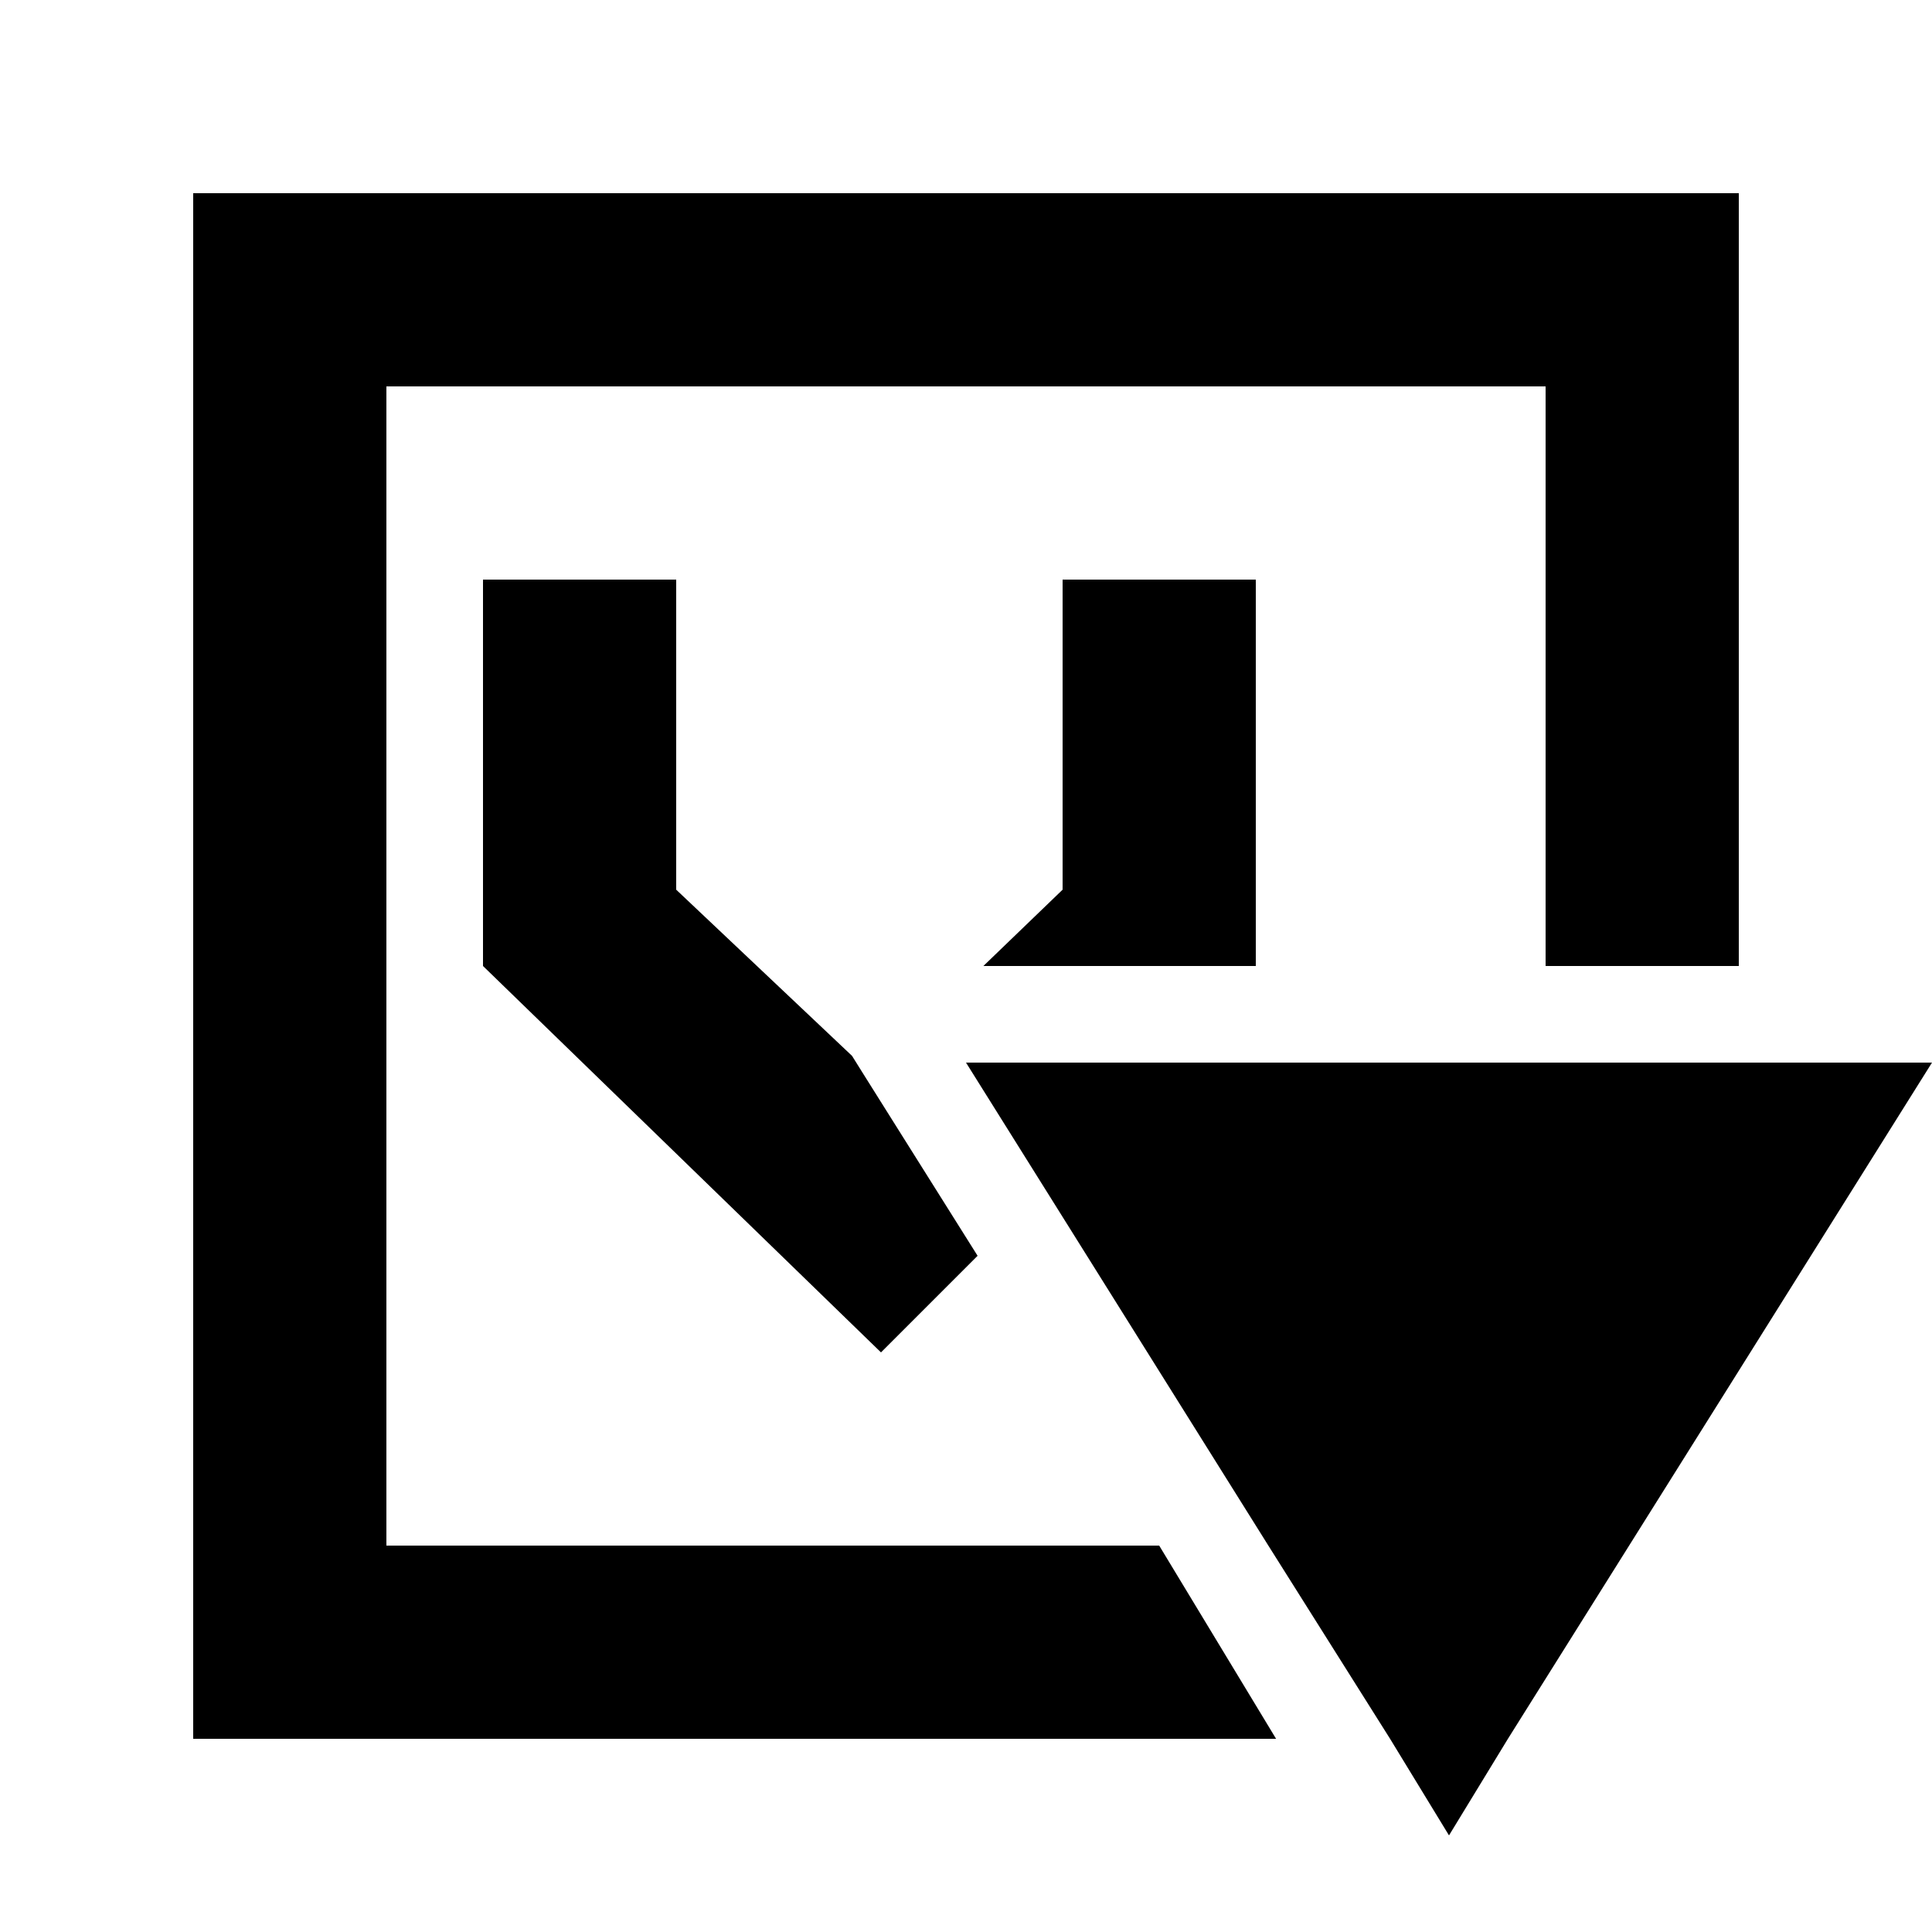
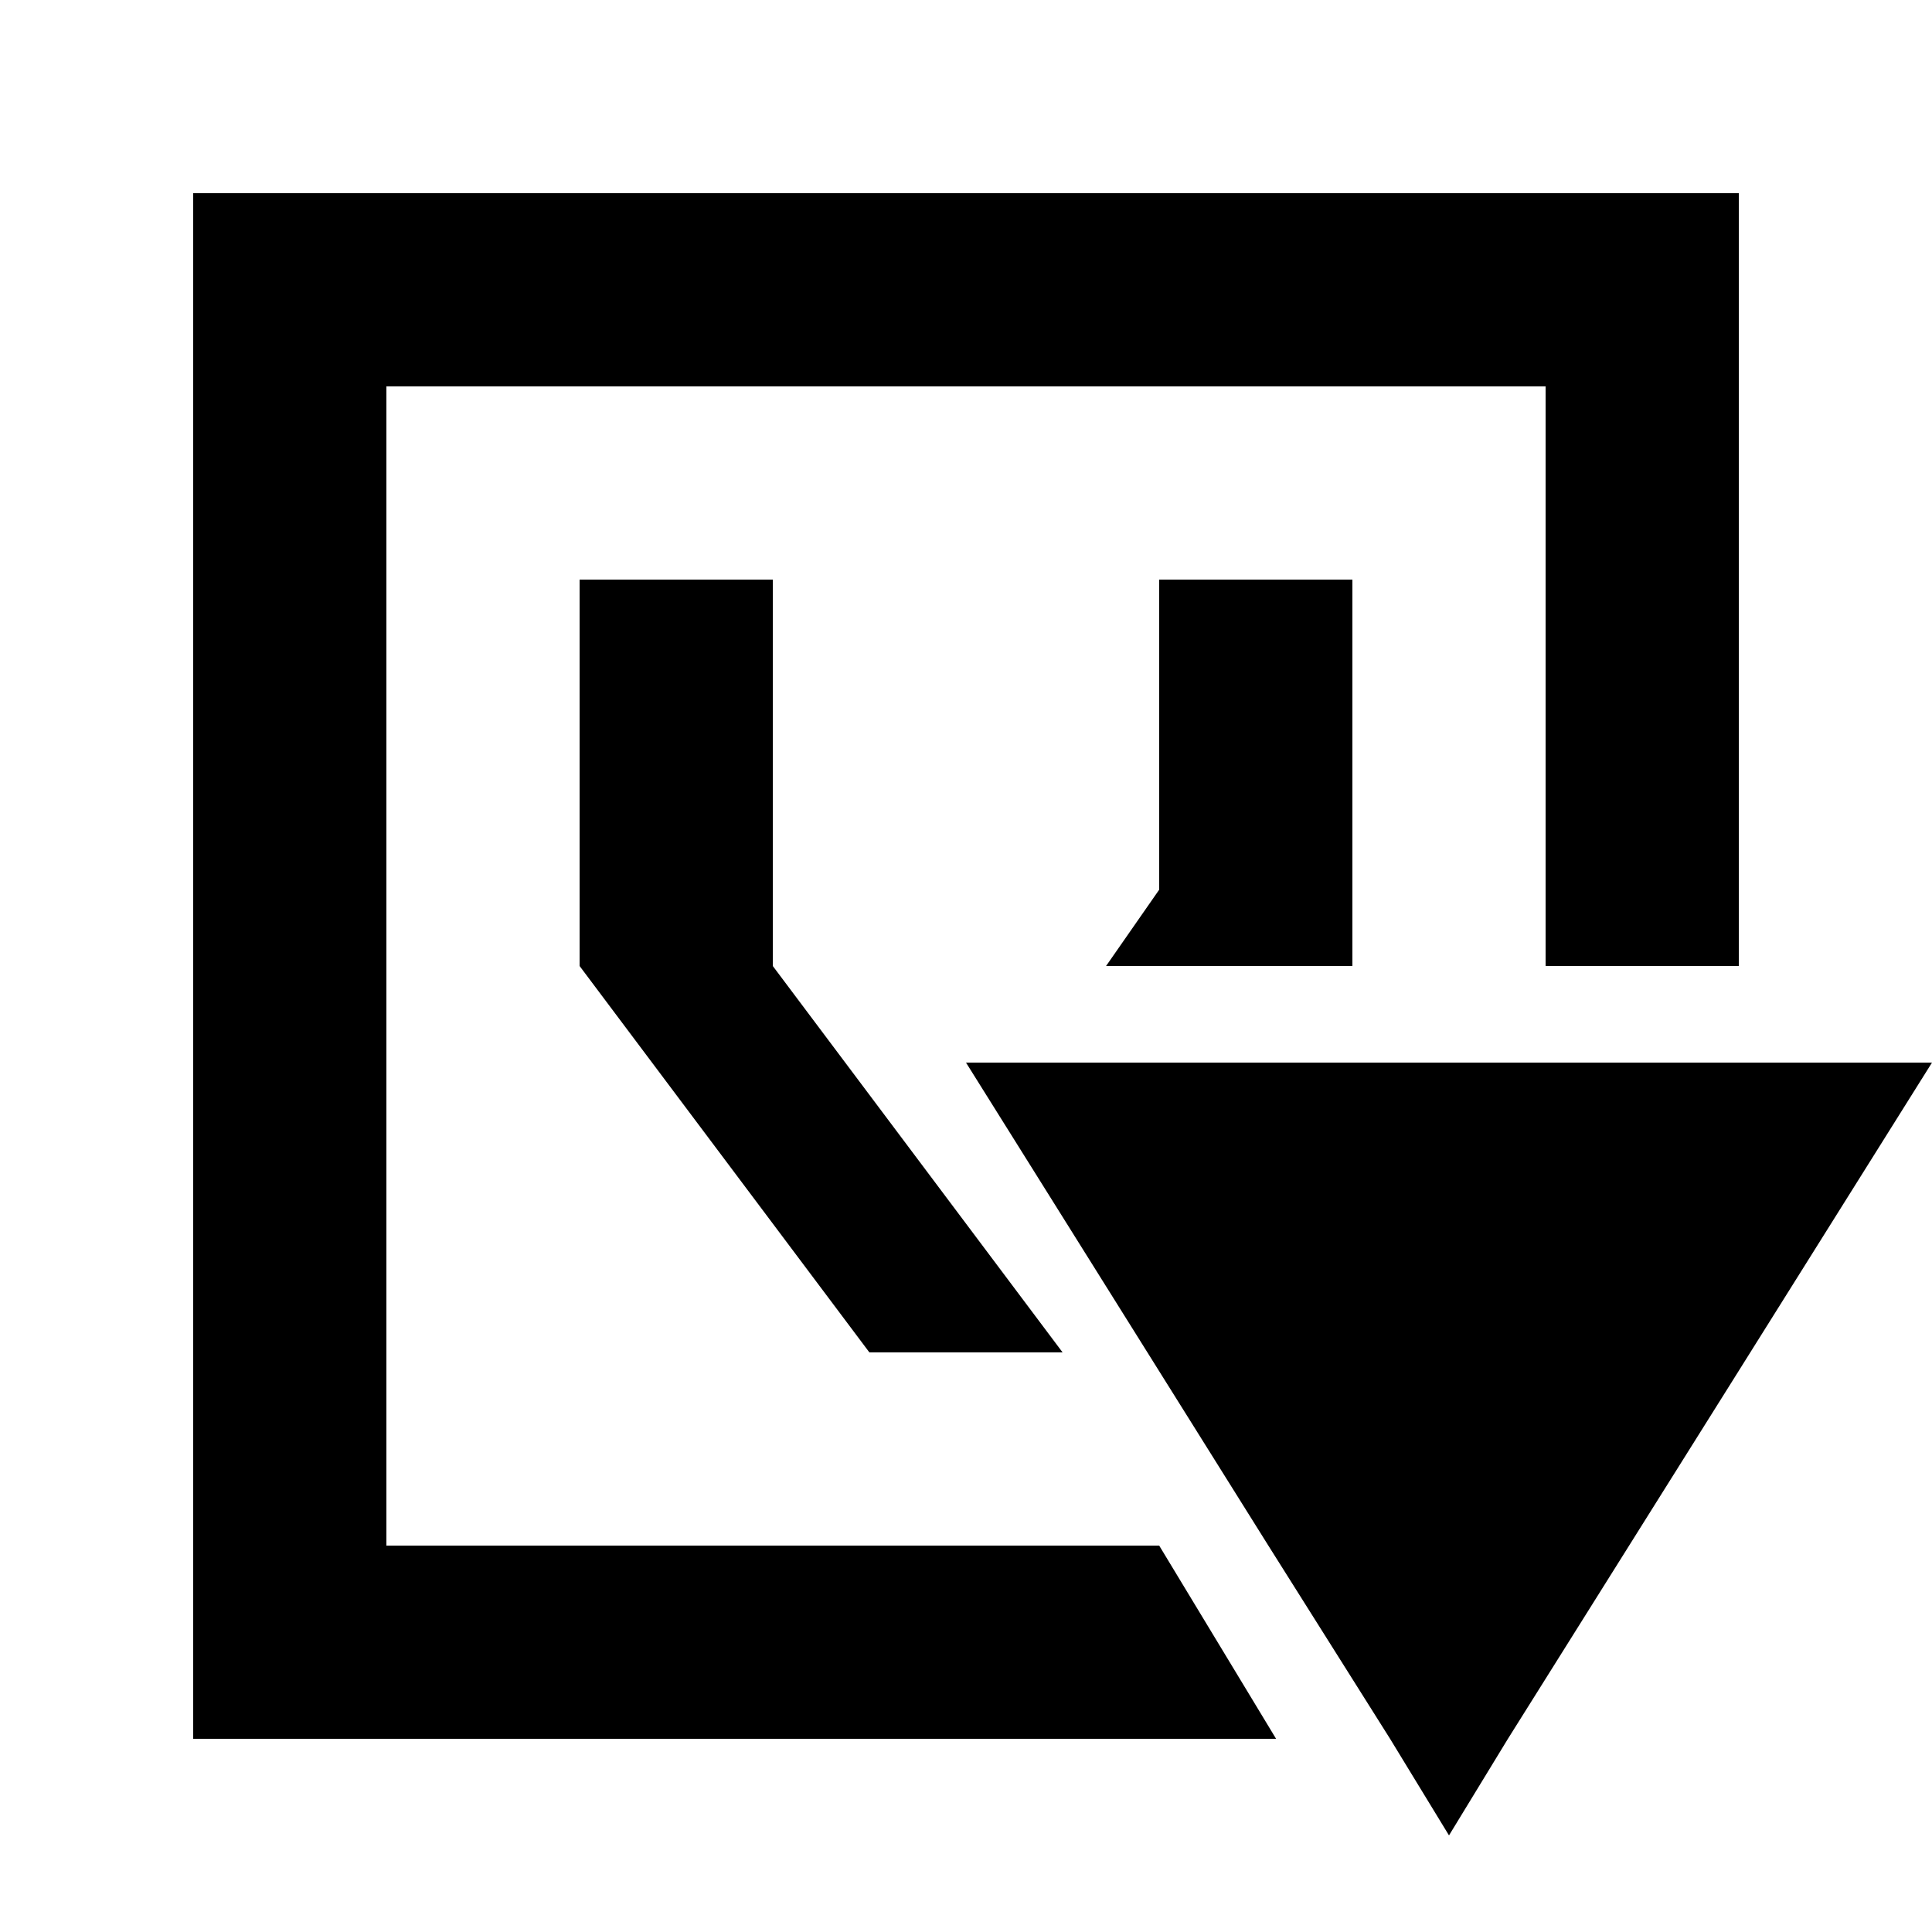
<svg xmlns="http://www.w3.org/2000/svg" width="20" height="20" viewBox="0 0 20 20">
  <g id="Layer_1" data-name="Layer 1">
-     <path d="M10,11l3.13,5,1.26,2L15,19l.61-1L18,14.19,20,11Zm.18-1H13V6H11V9.21ZM5,6v4l4.12,4,1-1-.93-1.48-.27-.43-.1-.16L7,9.21V6ZM4,16V4H16v6h2V2H2V18H13.21L12,16Z" />
+     <path d="M4,16V4H16v6h2V2H2V18H13.21L12,16Zm6-5,3.13,5,1.26,2L15,19l.61-1L18,14.19,20,11ZM8,6H6v4l3,4h2L8,10V6Zm3.45,4H14V6H12V9.21Z" />
  </g>
</svg>
